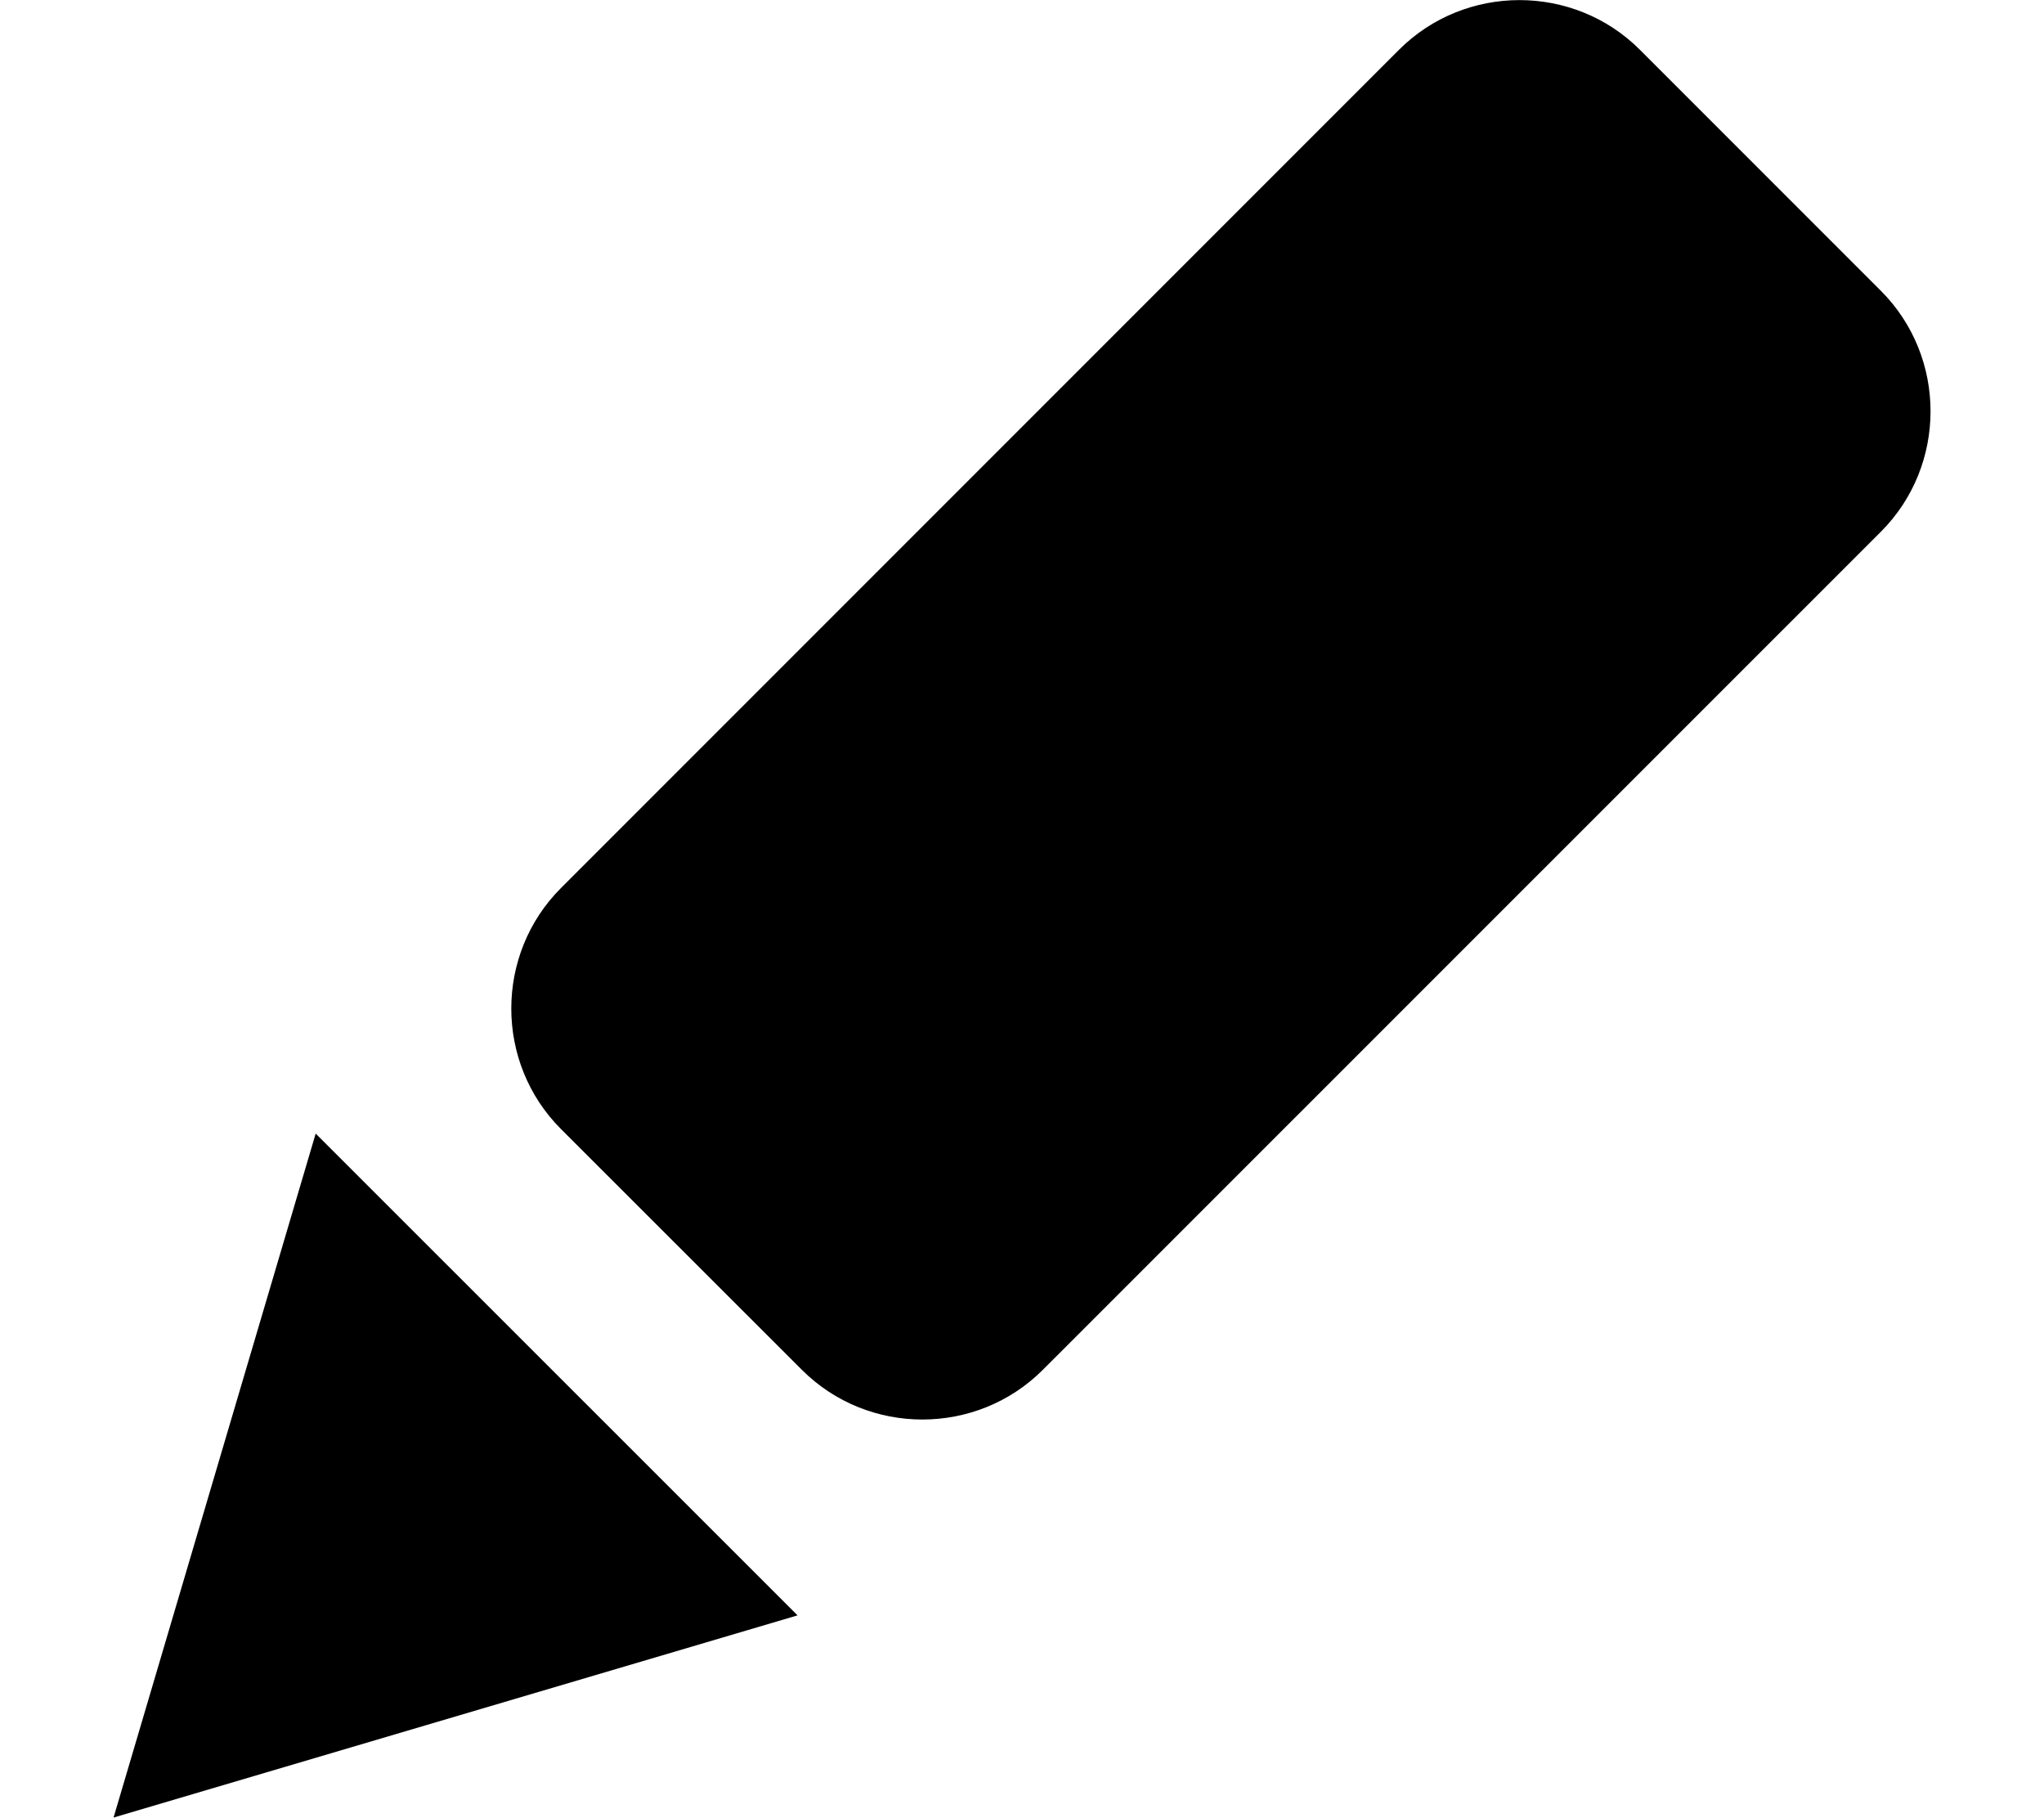
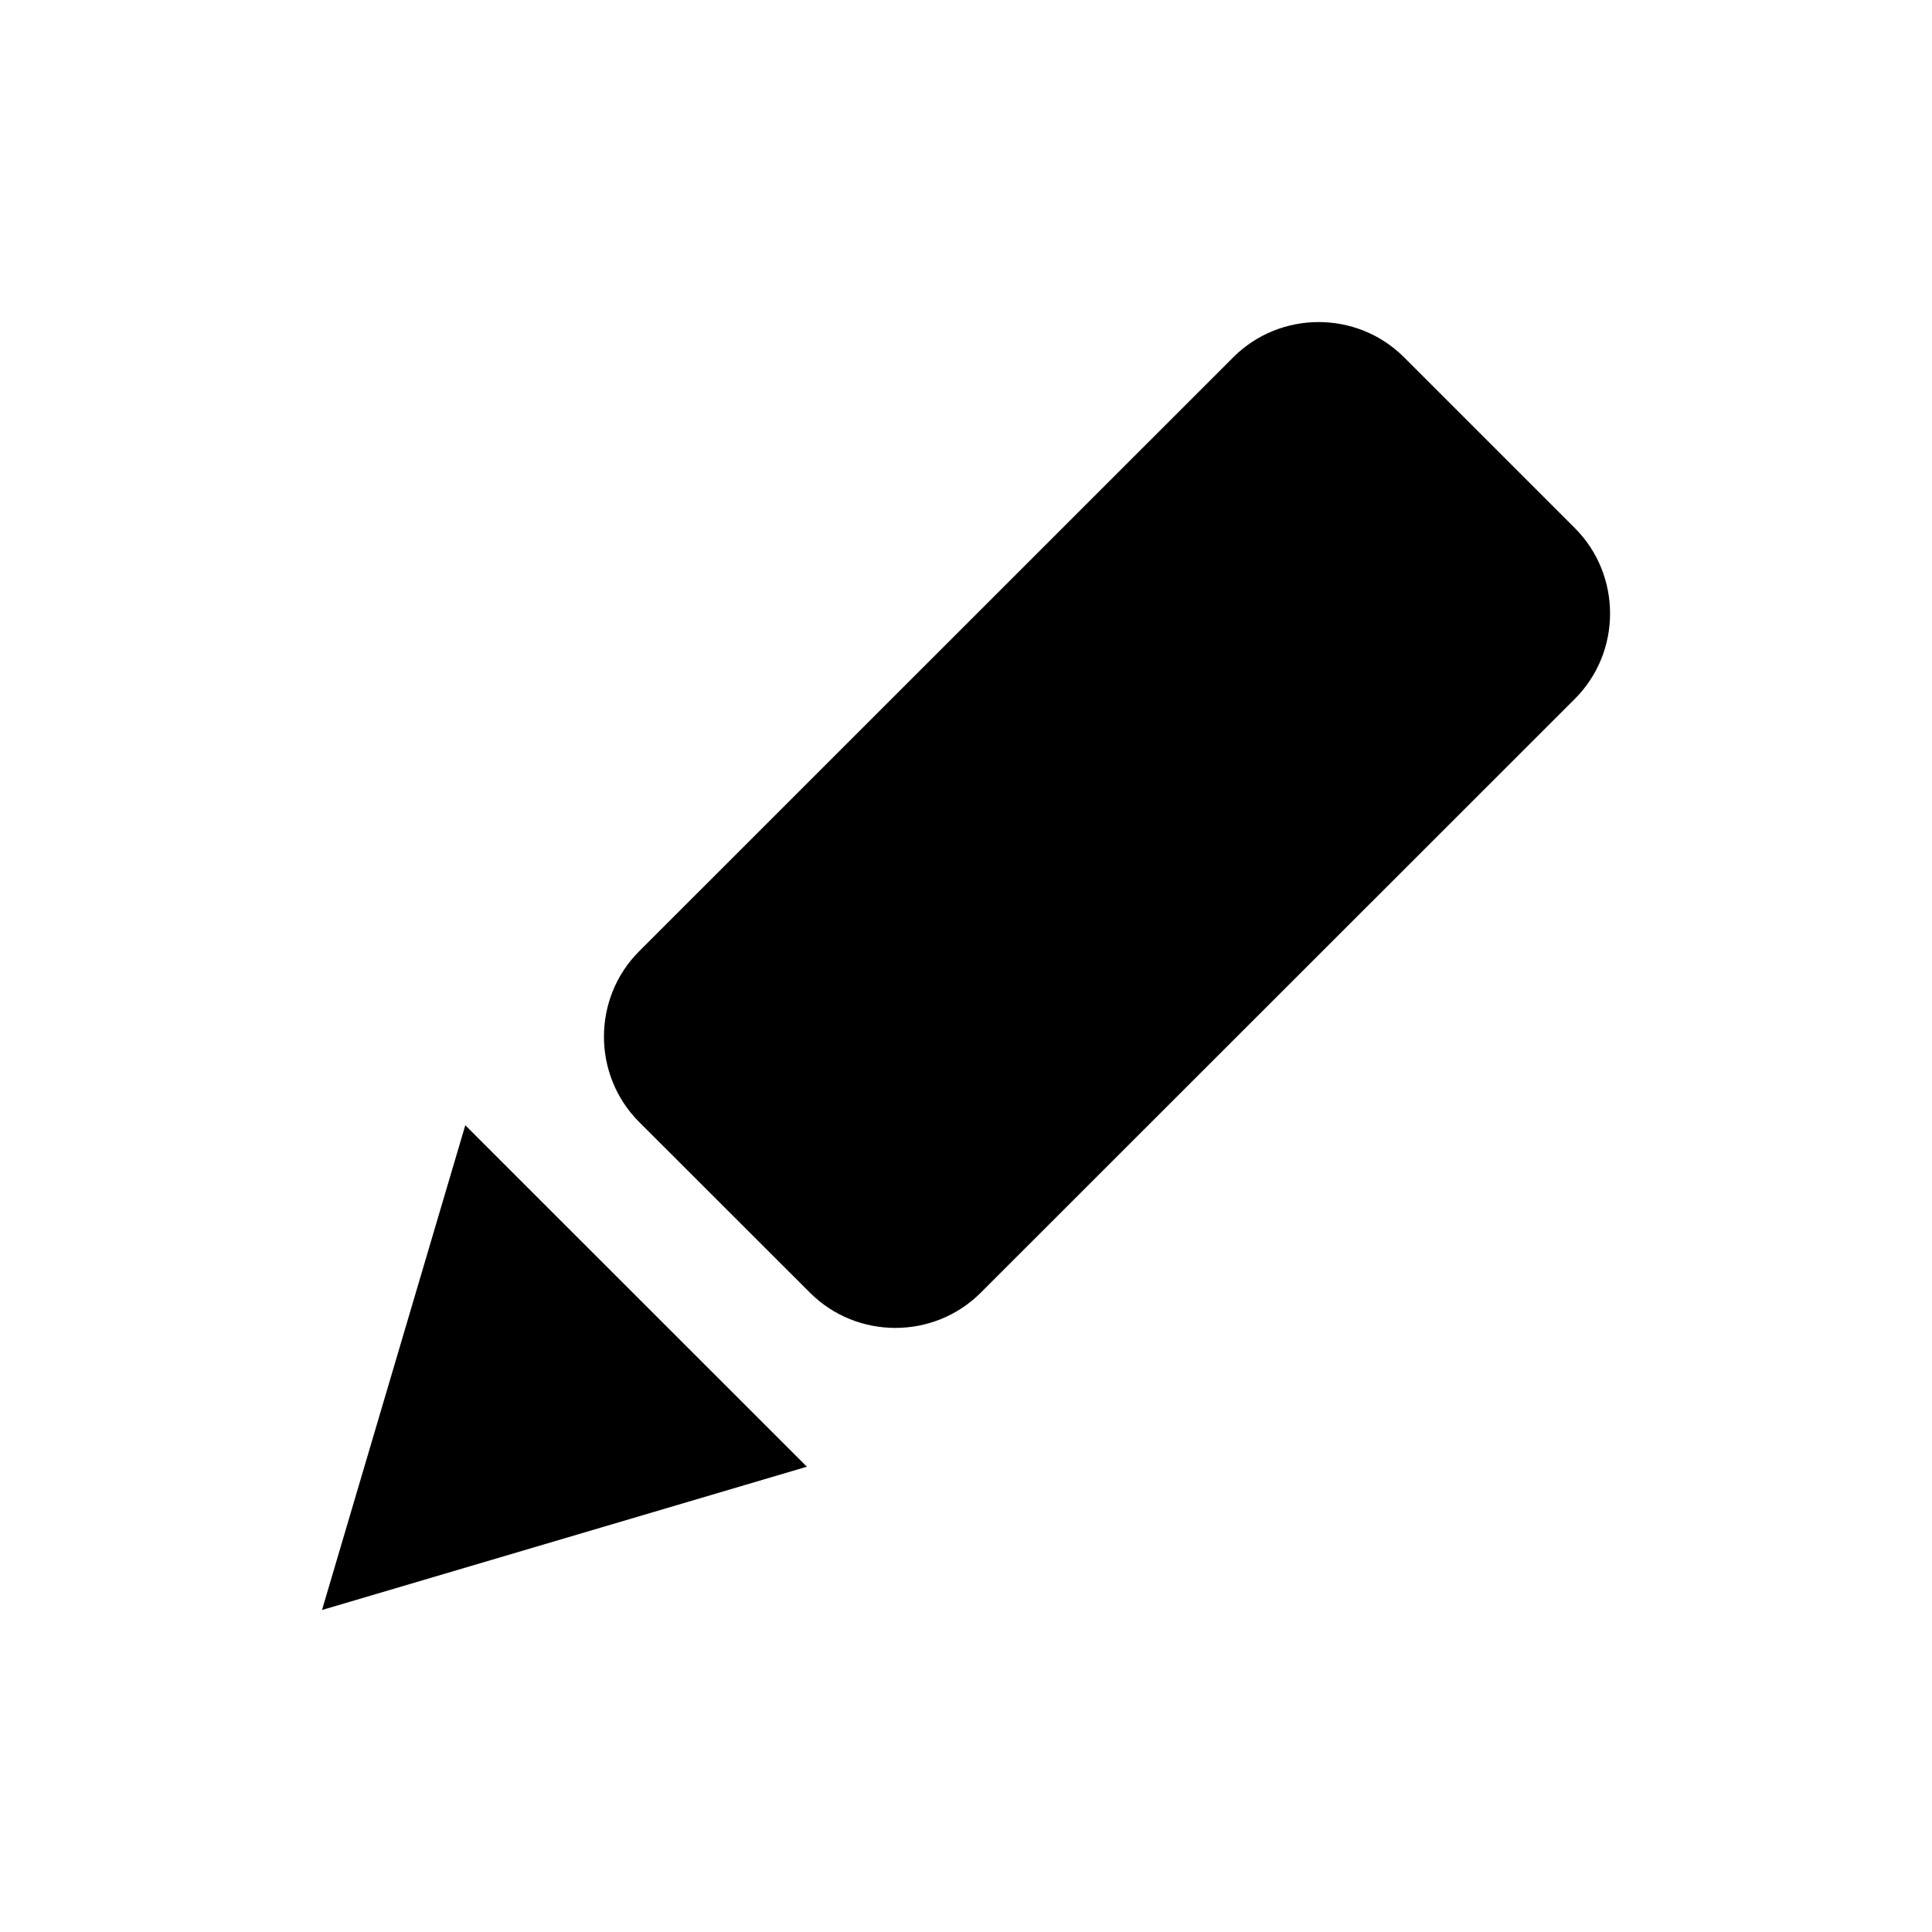
- <svg xmlns="http://www.w3.org/2000/svg" version="1.1" x="0px" y="0px" viewBox="0 0 1080 960" enable-background="new 0 0 1080 960" xml:space="preserve">
+ <svg xmlns="http://www.w3.org/2000/svg" version="1.1" x="0px" y="0px" viewBox="0 0 1440 1440" enable-background="new 0 0 1440 1440" xml:space="preserve">
+   <g id="dribbble">
+ </g>
+   <g id="globe">
+ </g>
+   <g id="github">
+ </g>
+   <g id="facebook">
+ </g>
+   <g id="twitter">
+ </g>
+   <g id="skype">
+ </g>
+   <g id="phone">
+ </g>
+   <g id="mail">
+ </g>
+   <g id="liferay-logo-2">
+ </g>
+   <g id="menu-content">
+ </g>
  <g id="streams">
</g>
  <g id="balloon-topic">
</g>
  <g id="groups">
</g>
  <g id="persons">
</g>
  <g id="house">
</g>
  <g id="liferay-logo">
</g>
-   <g id="heart-full">
+   <g id="eye">
</g>
  <g id="confirm">
</g>
  <g id="send">
</g>
+   <g id="cancel">
+ </g>
  <g id="back">
- </g>
-   <g id="cancel_1_">
</g>
  <g id="plus">
</g>
  <g id="bullhorn">
</g>
  <g id="link">
</g>
  <g id="pen">
-     <path d="M551,723.6c-35,35-92.3,35-127.3,0L296.4,596.4c-35-35-35-92.3,0-127.3L739.2,26.3c35-35,92.3-35,127.3,0l127.3,127.3   c35,35,35,92.3,0,127.3L551,723.6z M421.4,853.3L166.8,598.8L60,960.1L421.4,853.3z" />
+     <path d="M731,963.5c-35,35-92.3,35-127.3,0L476.4,836.3c-35-35-35-92.3,0-127.3l442.8-442.7c35-35,92.3-35,127.3,0l127.3,127.3   c35,35,35,92.3,0,127.3L731,963.5z M601.4,1093.2L346.8,838.7L240,1200L601.4,1093.2z" />
  </g>
  <g id="bell">
</g>
-   <g id="magnifier">
+   <g id="search">
</g>
-   <g id="menu_x5F_hamburguer">
+   <g id="menu">
</g>
  <g id="ellipsis">
</g>
-   <g id="balloon_x5F_comment">
+   <g id="balloon-comment">
</g>
-   <g id="heart_x5F_inline">
+   <g id="heart-fill">
</g>
-   <g id="heart_x5F_outline">
+   <g id="heart">
</g>
  <g id="camera">
</g>
  <g id="subscribe">
</g>
  <g id="star">
</g>
-   <g id="guides">
- </g>
</svg>
